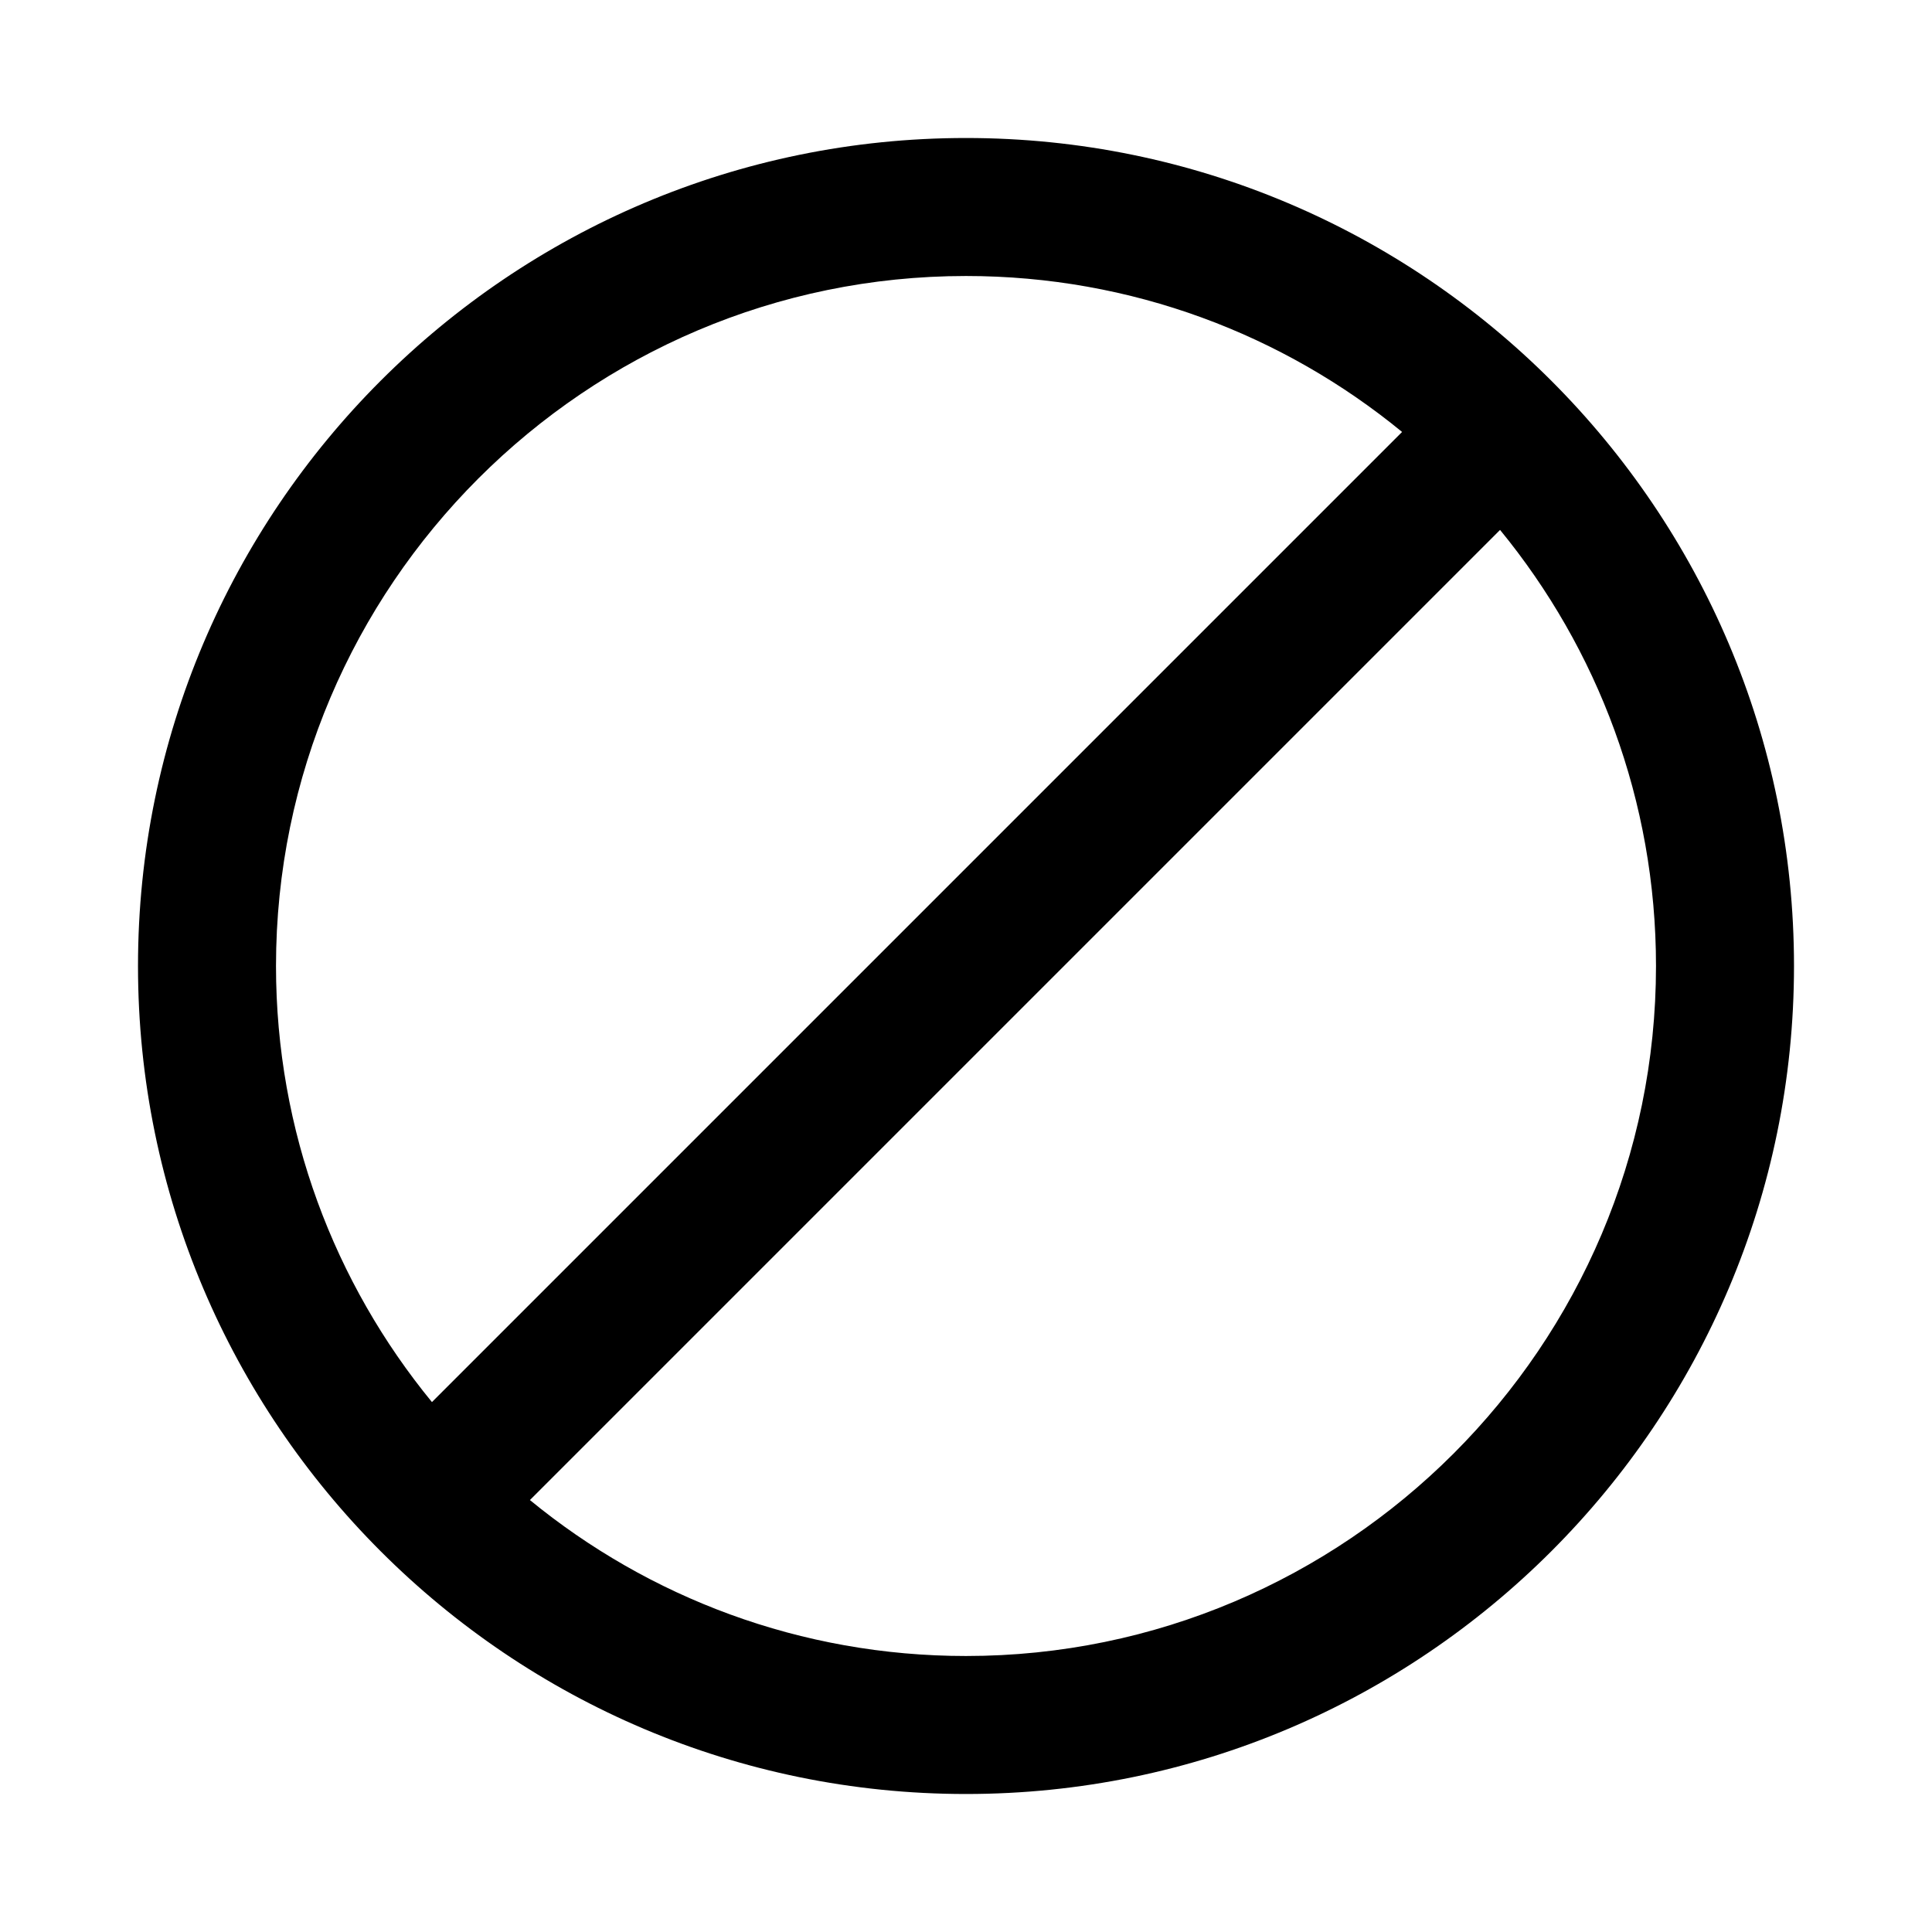
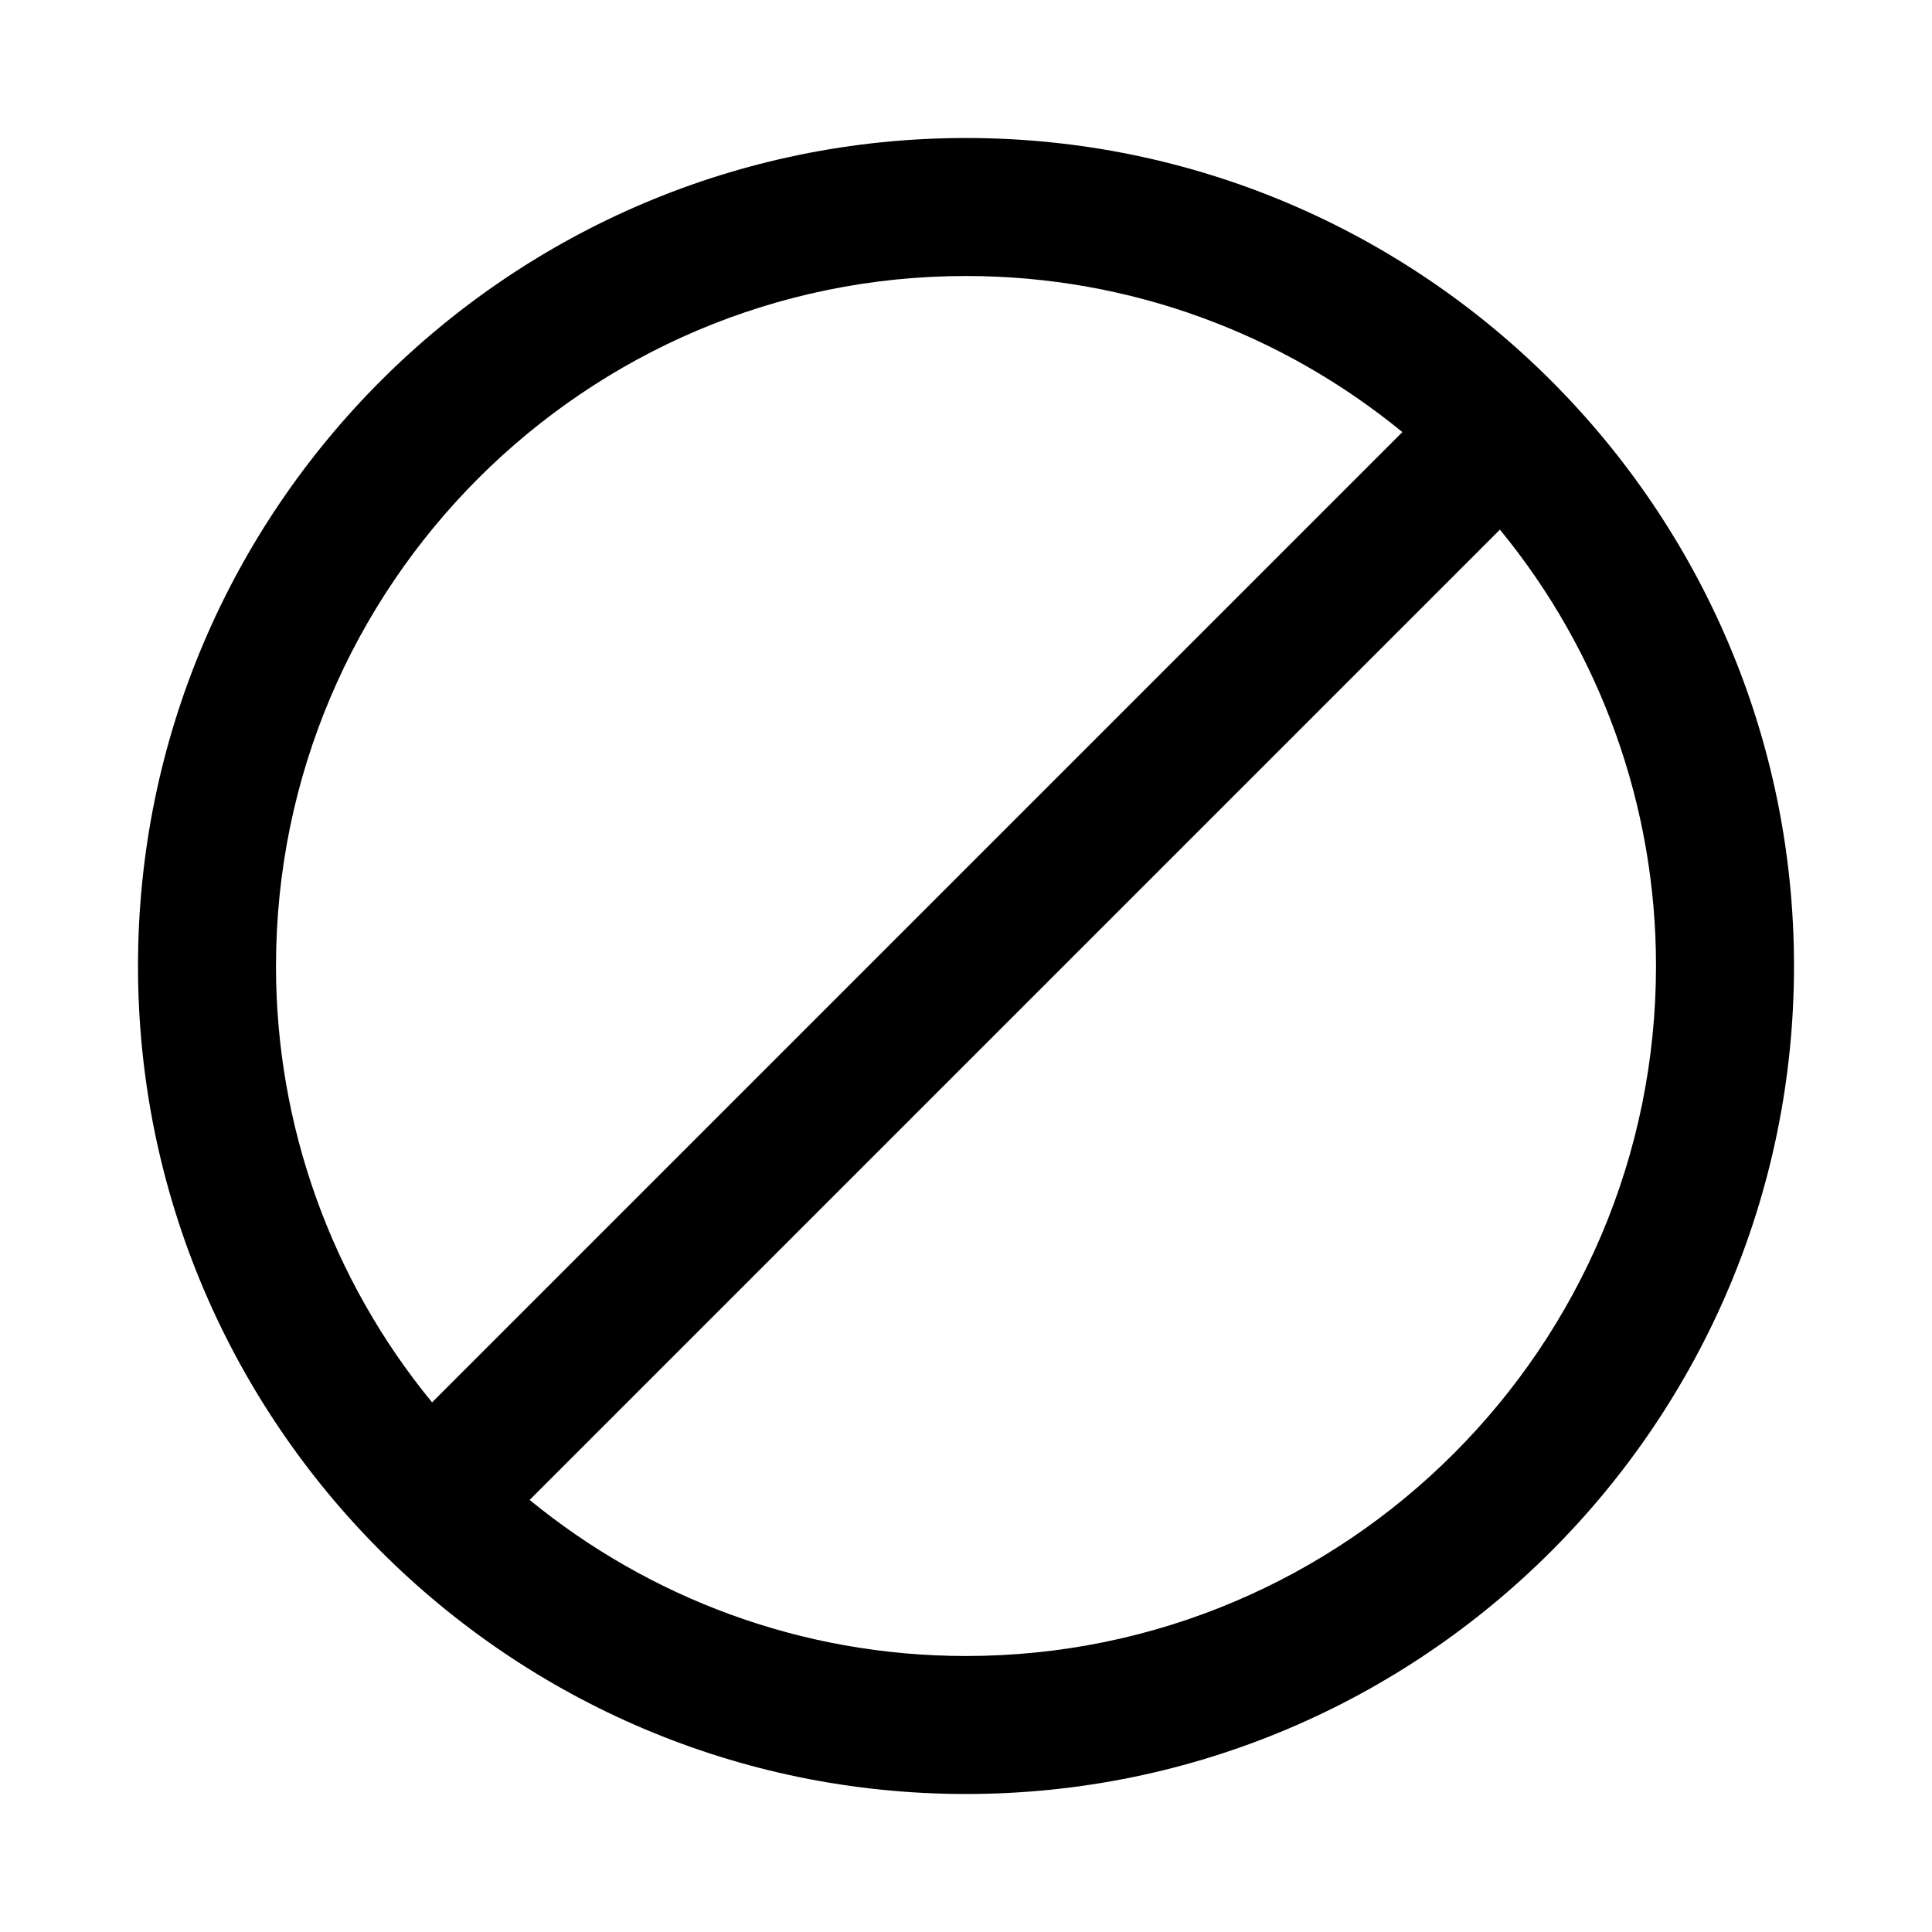
<svg xmlns="http://www.w3.org/2000/svg" width="28" height="28" viewBox="0 0 28 28">
-   <path d="M14 24c-2.4 0-4.6-.85-6.32-2.26L21.74 7.68C23.15 9.4 24 11.6 24 14c0 5.51-4.49 10-10 10m0-20c2.4 0 4.6.85 6.32 2.26L6.26 20.32C4.85 18.6 4 16.4 4 14 4 8.49 8.49 4 14 4m0-2C7.38 2 2 7.38 2 14s5.38 12 12 12 12-5.38 12-12S20.62 2 14 2" fill-rule="evenodd" />
+   <path d="M14 24c-2.397 0-4.6-.85-6.324-2.262L21.738 7.676A9.951 9.951 0 0 1 24 14c0 5.514-4.486 10-10 10m0-20c2.397 0 4.6.85 6.324 2.262L6.262 20.324A9.951 9.951 0 0 1 4 14C4 8.486 8.486 4 14 4m0-2C7.383 2 2 7.383 2 14s5.383 12 12 12 12-5.383 12-12S20.617 2 14 2" fill-rule="evenodd" />
</svg>
